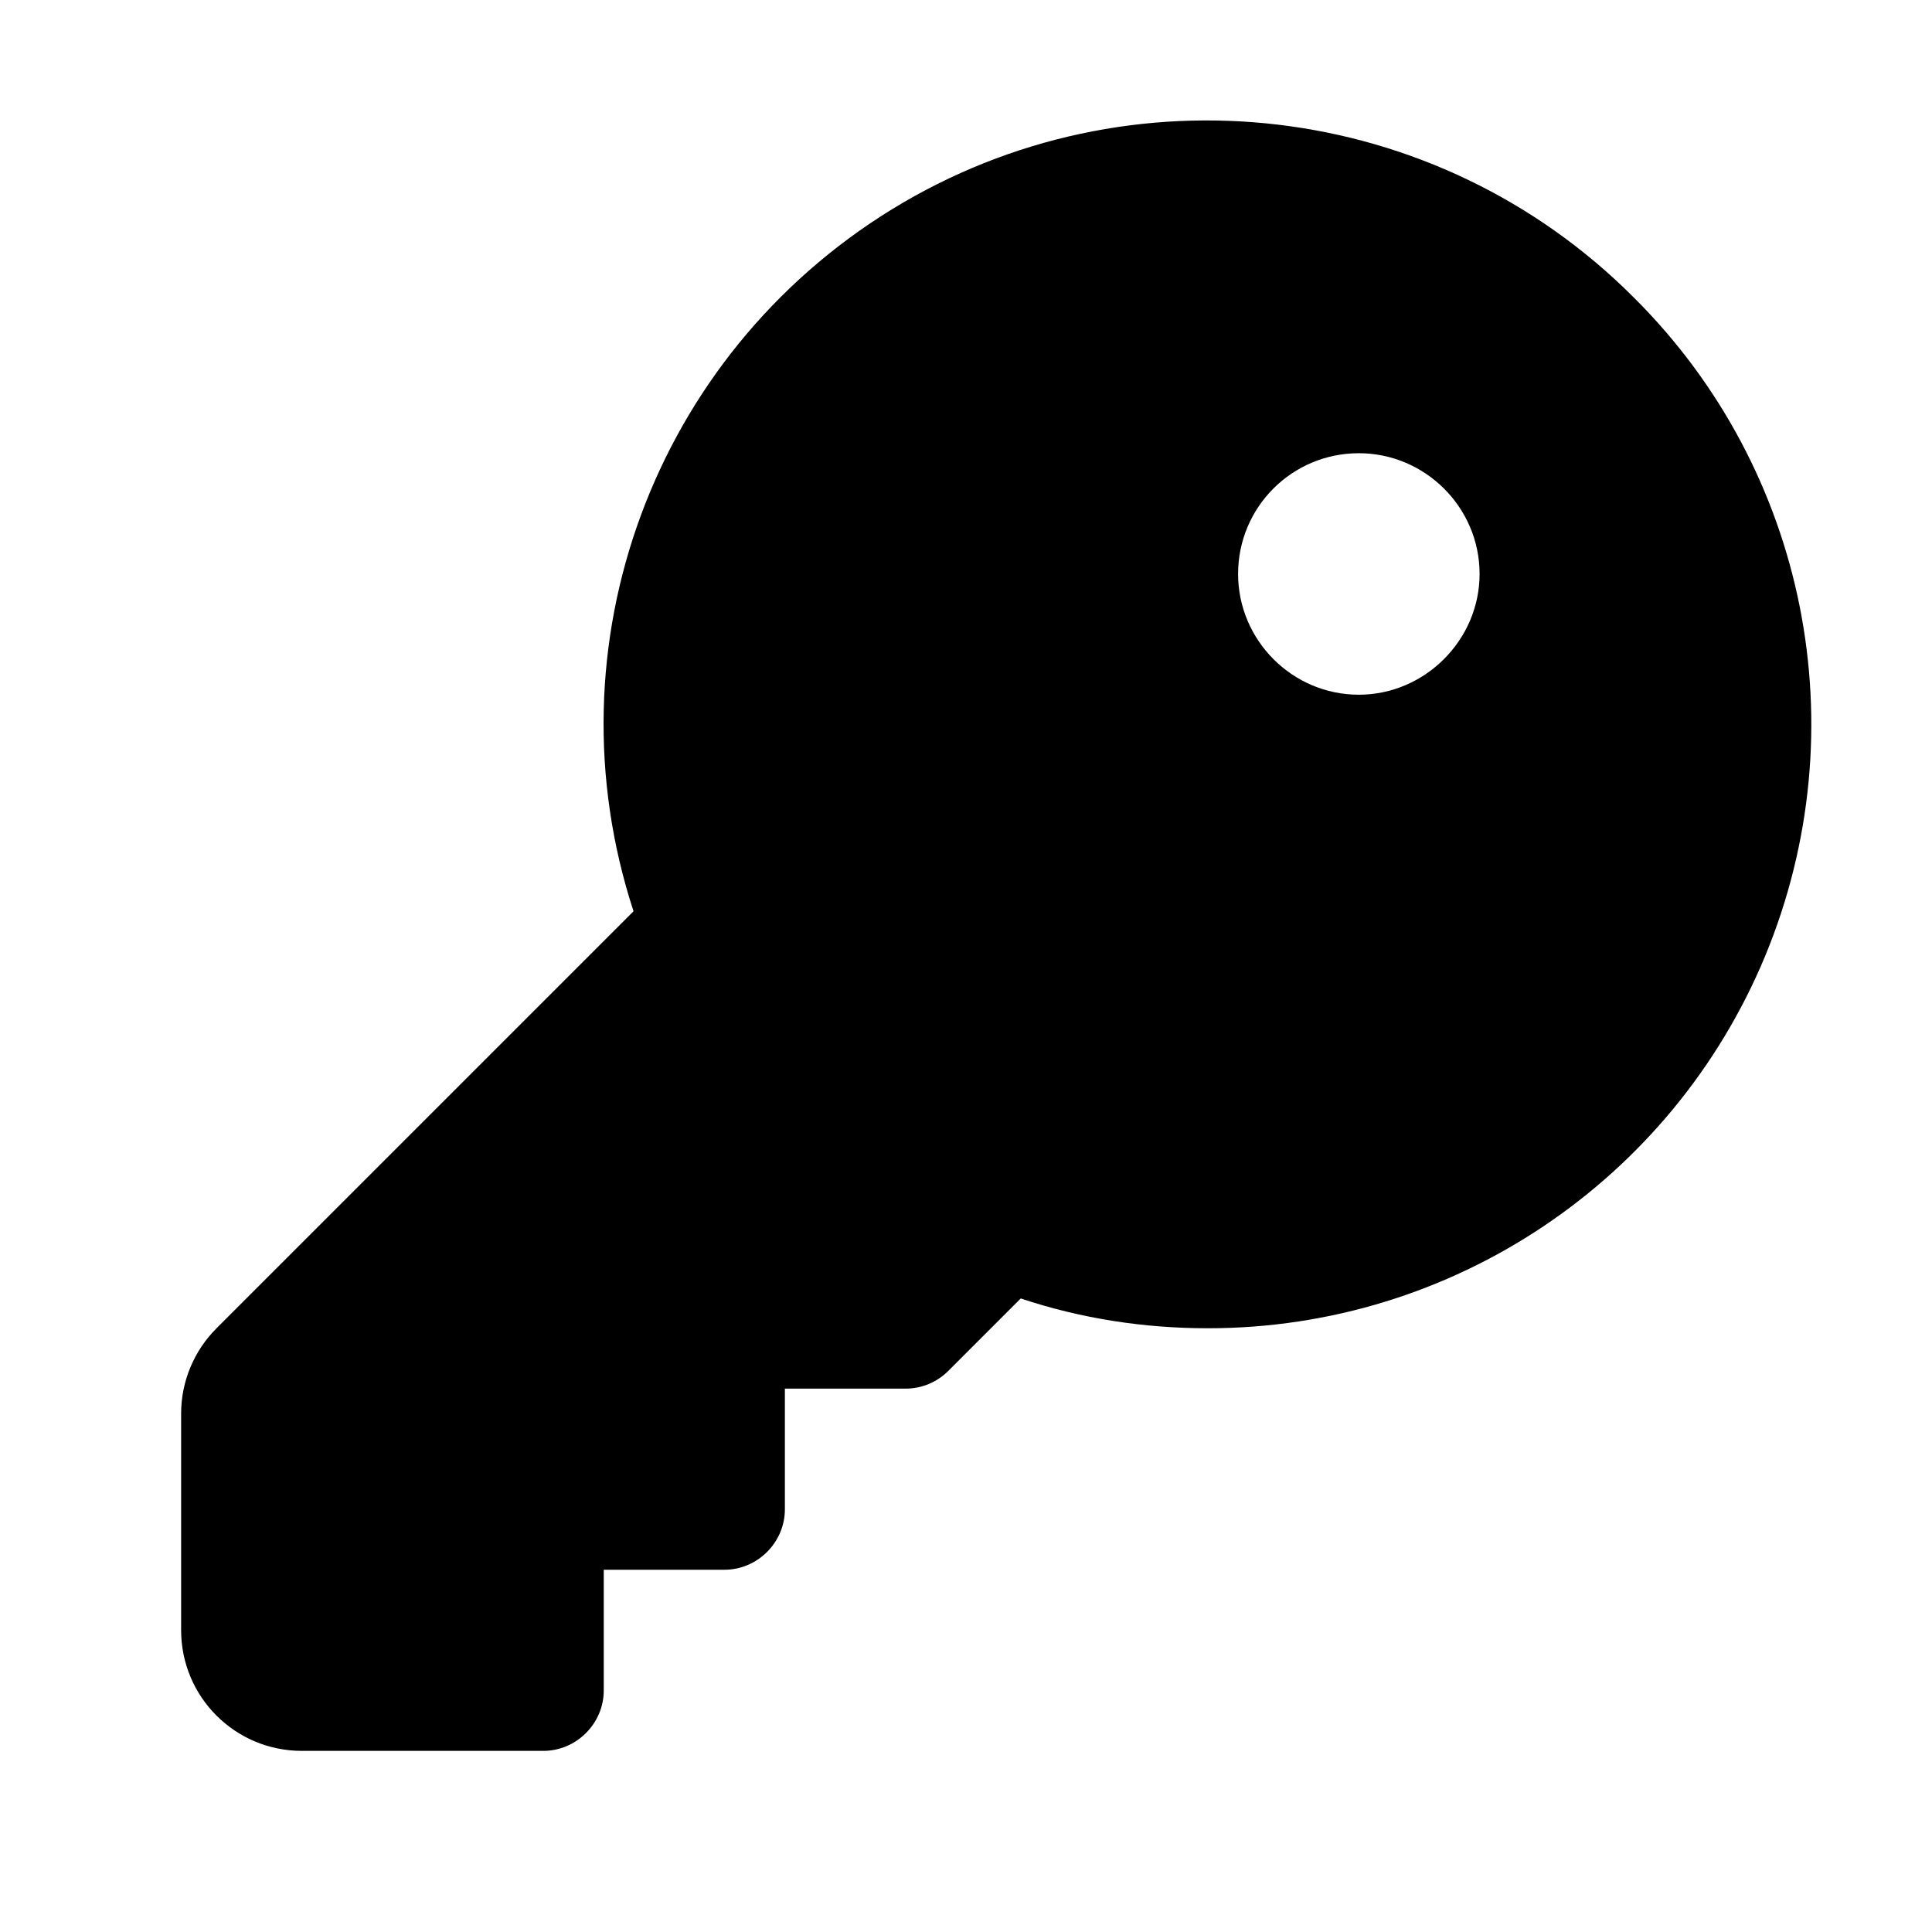
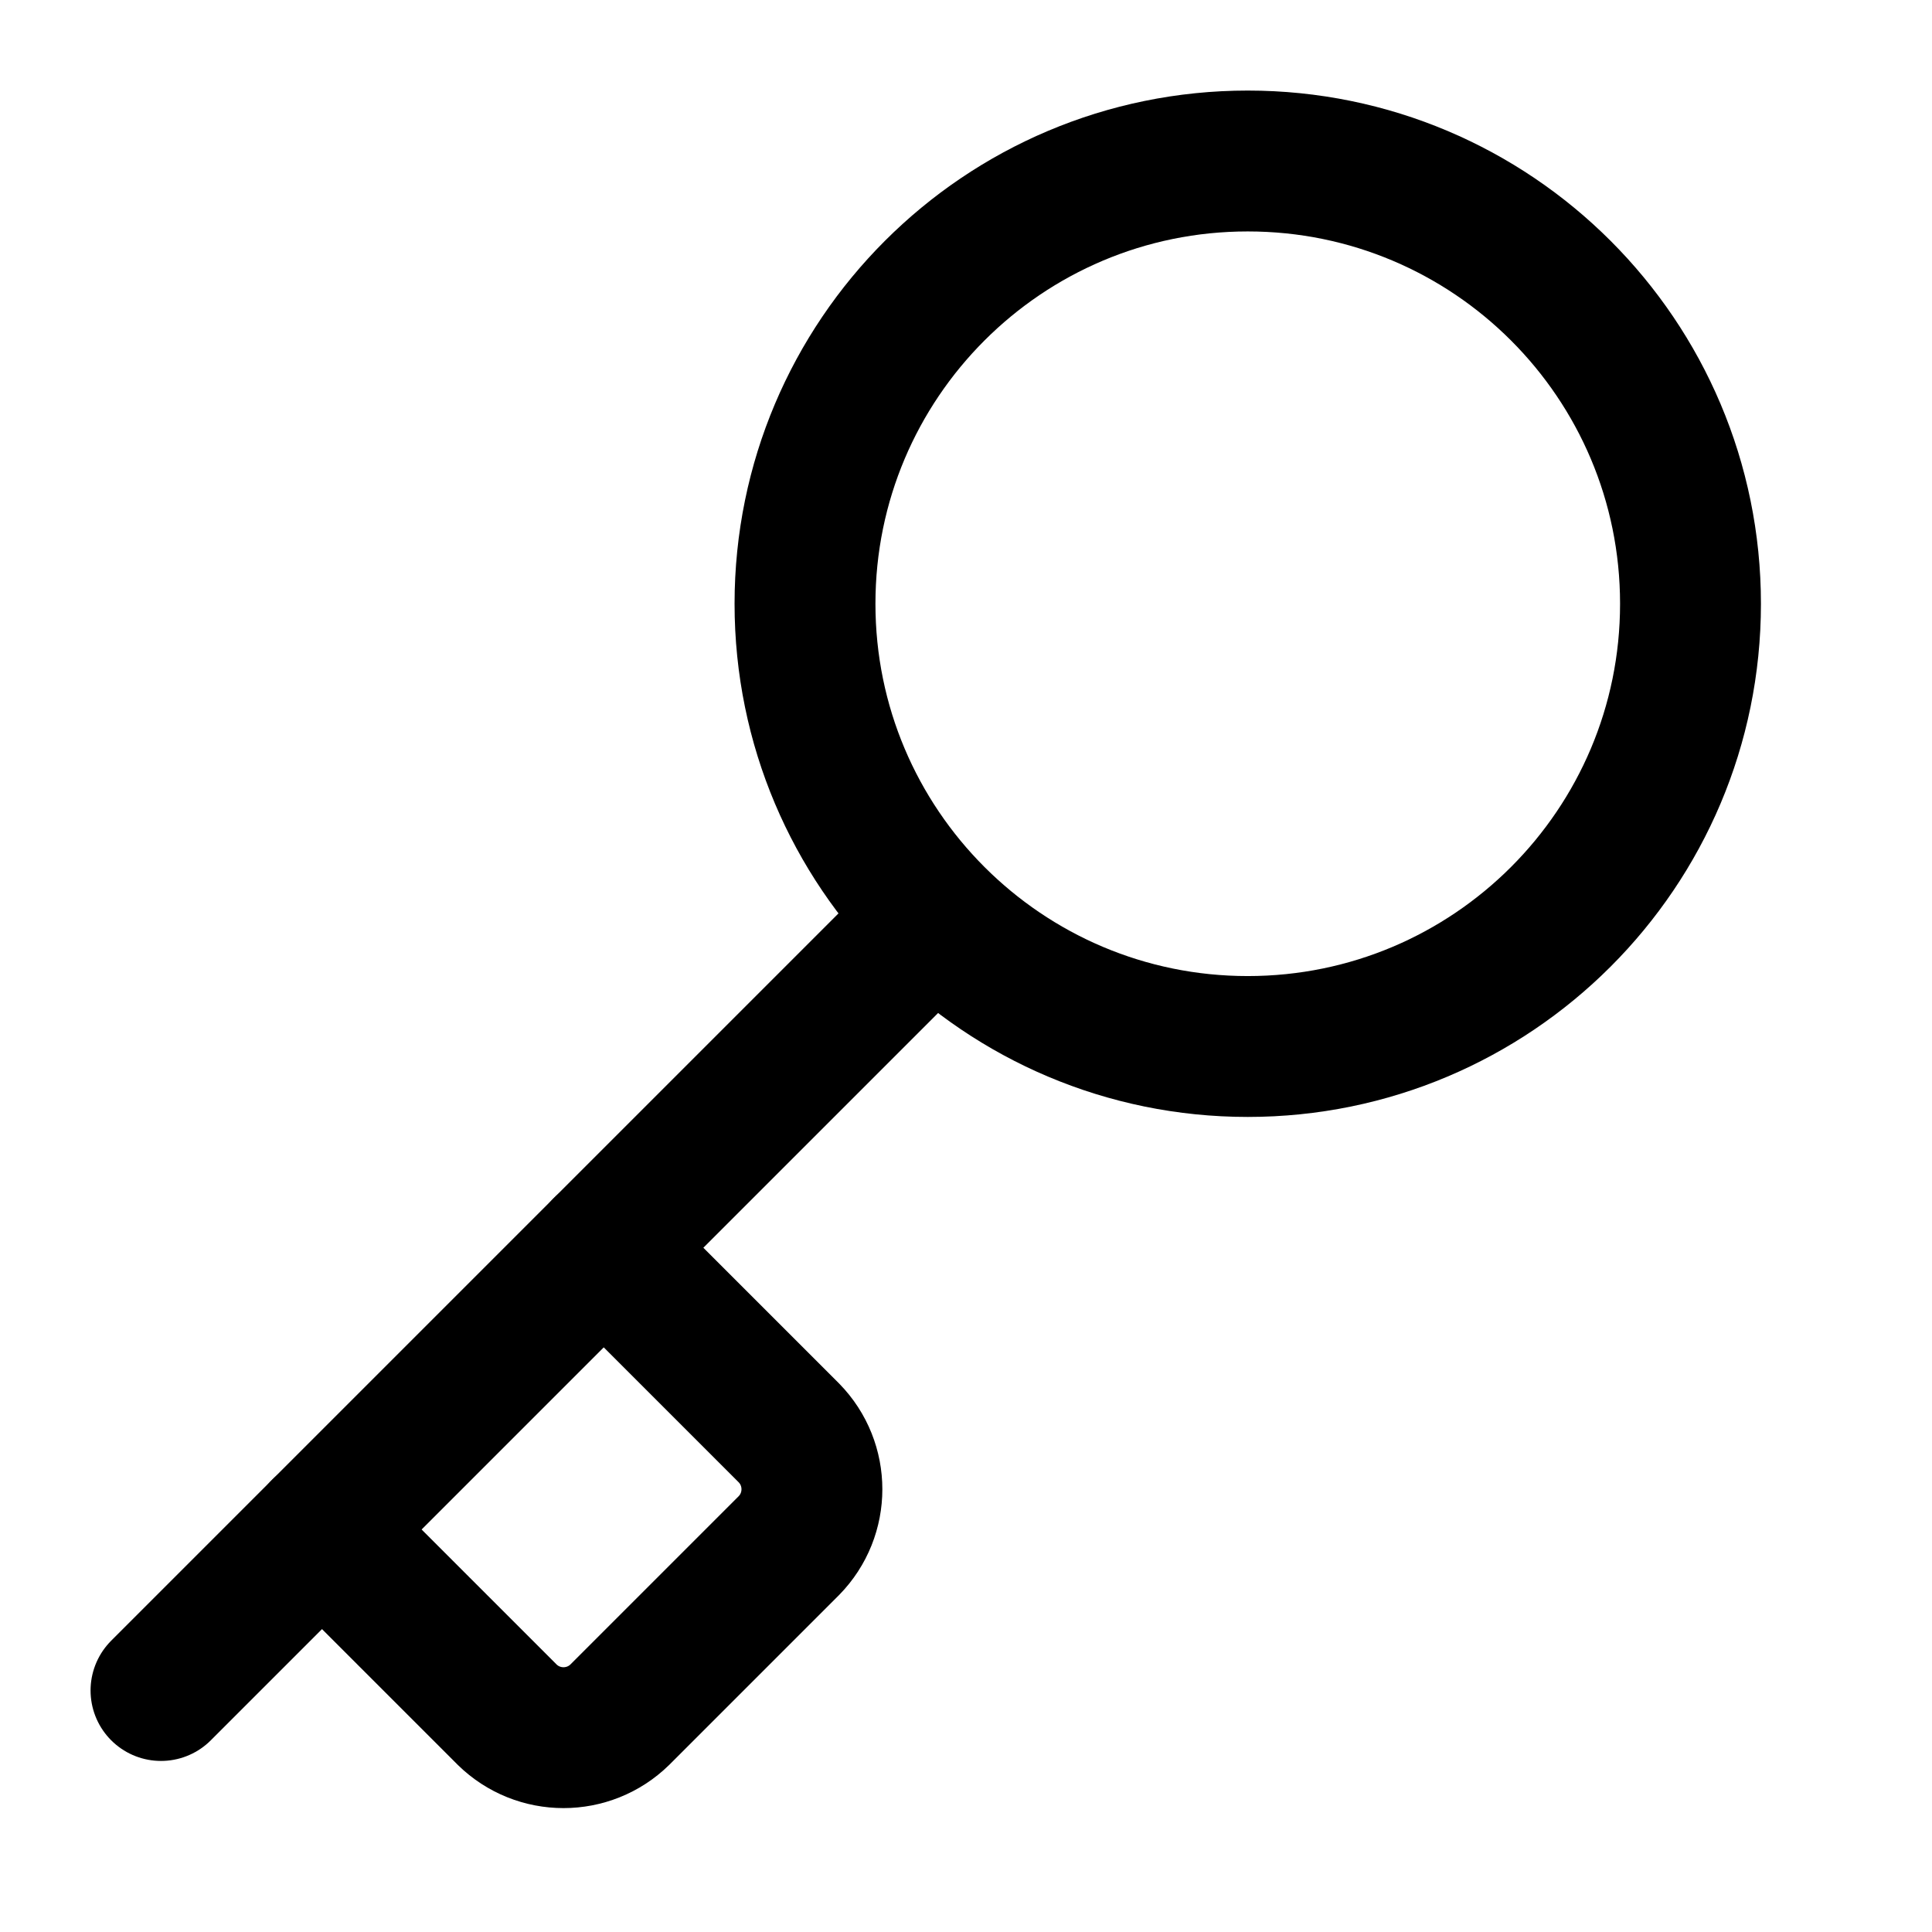
- <svg xmlns="http://www.w3.org/2000/svg" width="24" height="24" viewBox="0 0 24 24" fill="currentColor">
-   <path d="M20.3 3.7C17.85 1.24 14.03 0.79 11.08 2.6C8.12 4.42 6.79 8.02 7.87 11.32L2.69 16.5C2.41 16.78 2.25 17.16 2.25 17.56L2.25 20.25C2.25 21.08 2.92 21.75 3.75 21.75L6.75 21.75C7.16 21.75 7.5 21.41 7.5 21L7.5 19.5L9 19.5C9.41 19.5 9.75 19.16 9.75 18.75L9.75 17.25L11.25 17.25C11.45 17.25 11.64 17.17 11.78 17.03L12.68 16.13C13.43 16.38 14.21 16.5 15 16.5L15.01 16.5C18.04 16.5 20.77 14.67 21.93 11.87C23.09 9.06 22.45 5.84 20.3 3.7ZM16.88 8.63C16.05 8.63 15.38 7.95 15.38 7.13C15.38 6.3 16.05 5.63 16.88 5.63C17.7 5.63 18.38 6.3 18.38 7.13C18.38 7.95 17.7 8.63 16.88 8.63Z" />
-   <g data-hp-px="14" style="display:none">
-     <path d="M20.45 3.54C18.25 1.45 14.2 1 11.5 2.63C7.8 4.14 6.16 7.87 7.42 11.5L2.15 17.14C1.87 17.14 1.71 17.14 1.71 17.38L1.71 20C1.71 21.26 2.37 22.29 3.18 22.29L6.12 22.29C6.52 22.29 6.86 21.77 6.86 21.14L6.86 18.86L9.14 18.86C9.77 18.86 10.29 18.6 10.29 18.29L10.29 17.14L11.66 17.14C11.84 17.14 12.01 17.14 12.14 17.14L12.96 16.74C13.65 17.01 14.36 17.14 15.08 17.14L15.09 17.14C18.47 17.14 20.85 15.15 21.81 12.1C22.88 9.04 22.24 5.38 20.45 3.54ZM17.14 8.57C16.19 8.57 15.43 7.79 15.43 6.86C15.43 5.91 16.19 5.14 17.14 5.14C18.08 5.14 18.86 5.91 18.86 6.86C18.86 7.79 18.08 8.57 17.14 8.57Z" />
-   </g>
-   <g data-hp-px="16" style="display:none">
-     <path d="M20.1 3.9C17.47 1.24 13.92 0.79 11.56 2.7C8.33 4.68 6.89 8.39 7.99 11.56L3.38 16.5C3.14 17.06 3 17.82 3 18.21L3 20.5C3 21.61 3.57 22.5 4.29 22.5L6.86 22.5C7.21 22.5 7.5 22.05 7.5 21.5L7.5 19.5L9.5 19.5C10.05 19.5 10.5 19.27 10.5 19L10.5 18L11.7 18C11.86 18 12.01 17.84 12.12 17.56L12.84 16.15C13.44 16.39 14.06 16.5 14.7 16.5L14.7 16.5C17.66 16.5 20.61 14.76 21.88 12.09C23.09 9.41 22.45 6.21 20.1 3.9ZM16.5 9C15.67 9 15 8.32 15 7.5C15 6.67 15.67 6 16.5 6C17.32 6 18 6.67 18 7.5C18 8.32 17.32 9 16.5 9Z" />
-   </g>
-   <g data-hp-px="18" style="display:none">
-     <path d="M20.53 3.46C18.2 1.07 14.4 0.62 10.91 2.4C8.37 4.16 7.28 7.46 8.22 10.73L3.11 16C2.83 16.5 2.67 17.17 2.67 17.7L2.67 20.44C2.67 20.94 3.35 21.33 4.19 21.33L7.24 21.33C7.65 21.33 8 21.13 8 20.89L8 20L8.89 20C9.13 20 9.33 19.6 9.33 19.11L9.33 17.33L11.11 17.33C11.35 17.33 11.57 17.19 11.74 16.94L12.8 15.62C13.69 15.88 14.61 16 15.55 16L15.56 16C18.36 16 20.99 14.14 22.11 11.29C23.26 8.44 22.62 5.52 20.53 3.46ZM17.33 8C16.6 8 16 7.4 16 6.67C16 5.93 16.6 5.33 17.33 5.33C18.06 5.33 18.67 5.93 18.67 6.67C18.67 7.4 18.06 8 17.33 8Z" />
-   </g>
-   <g data-hp-px="20" style="display:none">
-     <path d="M20.24 3.76C17.58 0.94 14.16 0.49 11.02 2.48C7.86 4.59 6.55 7.91 7.59 11.02L2.8 16.07C2.55 16.34 2.4 16.71 2.4 17.13L2.4 20C2.4 20.89 3.01 21.6 3.77 21.6L6.51 21.6C6.89 21.6 7.2 21.24 7.2 20.8L7.2 19.2L8.8 19.2C9.24 19.2 9.6 18.84 9.6 18.4L9.6 16.8L11.2 16.8C11.41 16.8 11.61 16.72 11.76 16.59L12.72 15.71C13.52 15.95 14.35 16.07 15.2 16.07L15.21 16.07C17.73 16.07 20.78 14.29 22.14 11.56C23.39 8.82 22.74 6.17 20.24 3.76ZM16.8 8.4C16.14 8.4 15.6 7.86 15.6 7.2C15.6 6.54 16.14 6 16.8 6C17.46 6 18 6.54 18 7.2C18 7.86 17.46 8.4 16.8 8.4Z" />
-   </g>
+ <svg xmlns="http://www.w3.org/2000/svg" width="24" height="24" viewBox="0 0 24 24" fill="none" stroke="currentColor" stroke-width="1.75" stroke-linecap="round" stroke-linejoin="round">
+   <path d="m2 21 9.6-9.6" />
+   <path d="m7.5 15.5 2.3 2.3a1 1 0 0 1 0 1.4l-2.1 2.1a1 1 0 0 1-1.4 0L4 19" />
+   <circle cx="15.5" cy="7.5" r="5.5" />
</svg>
